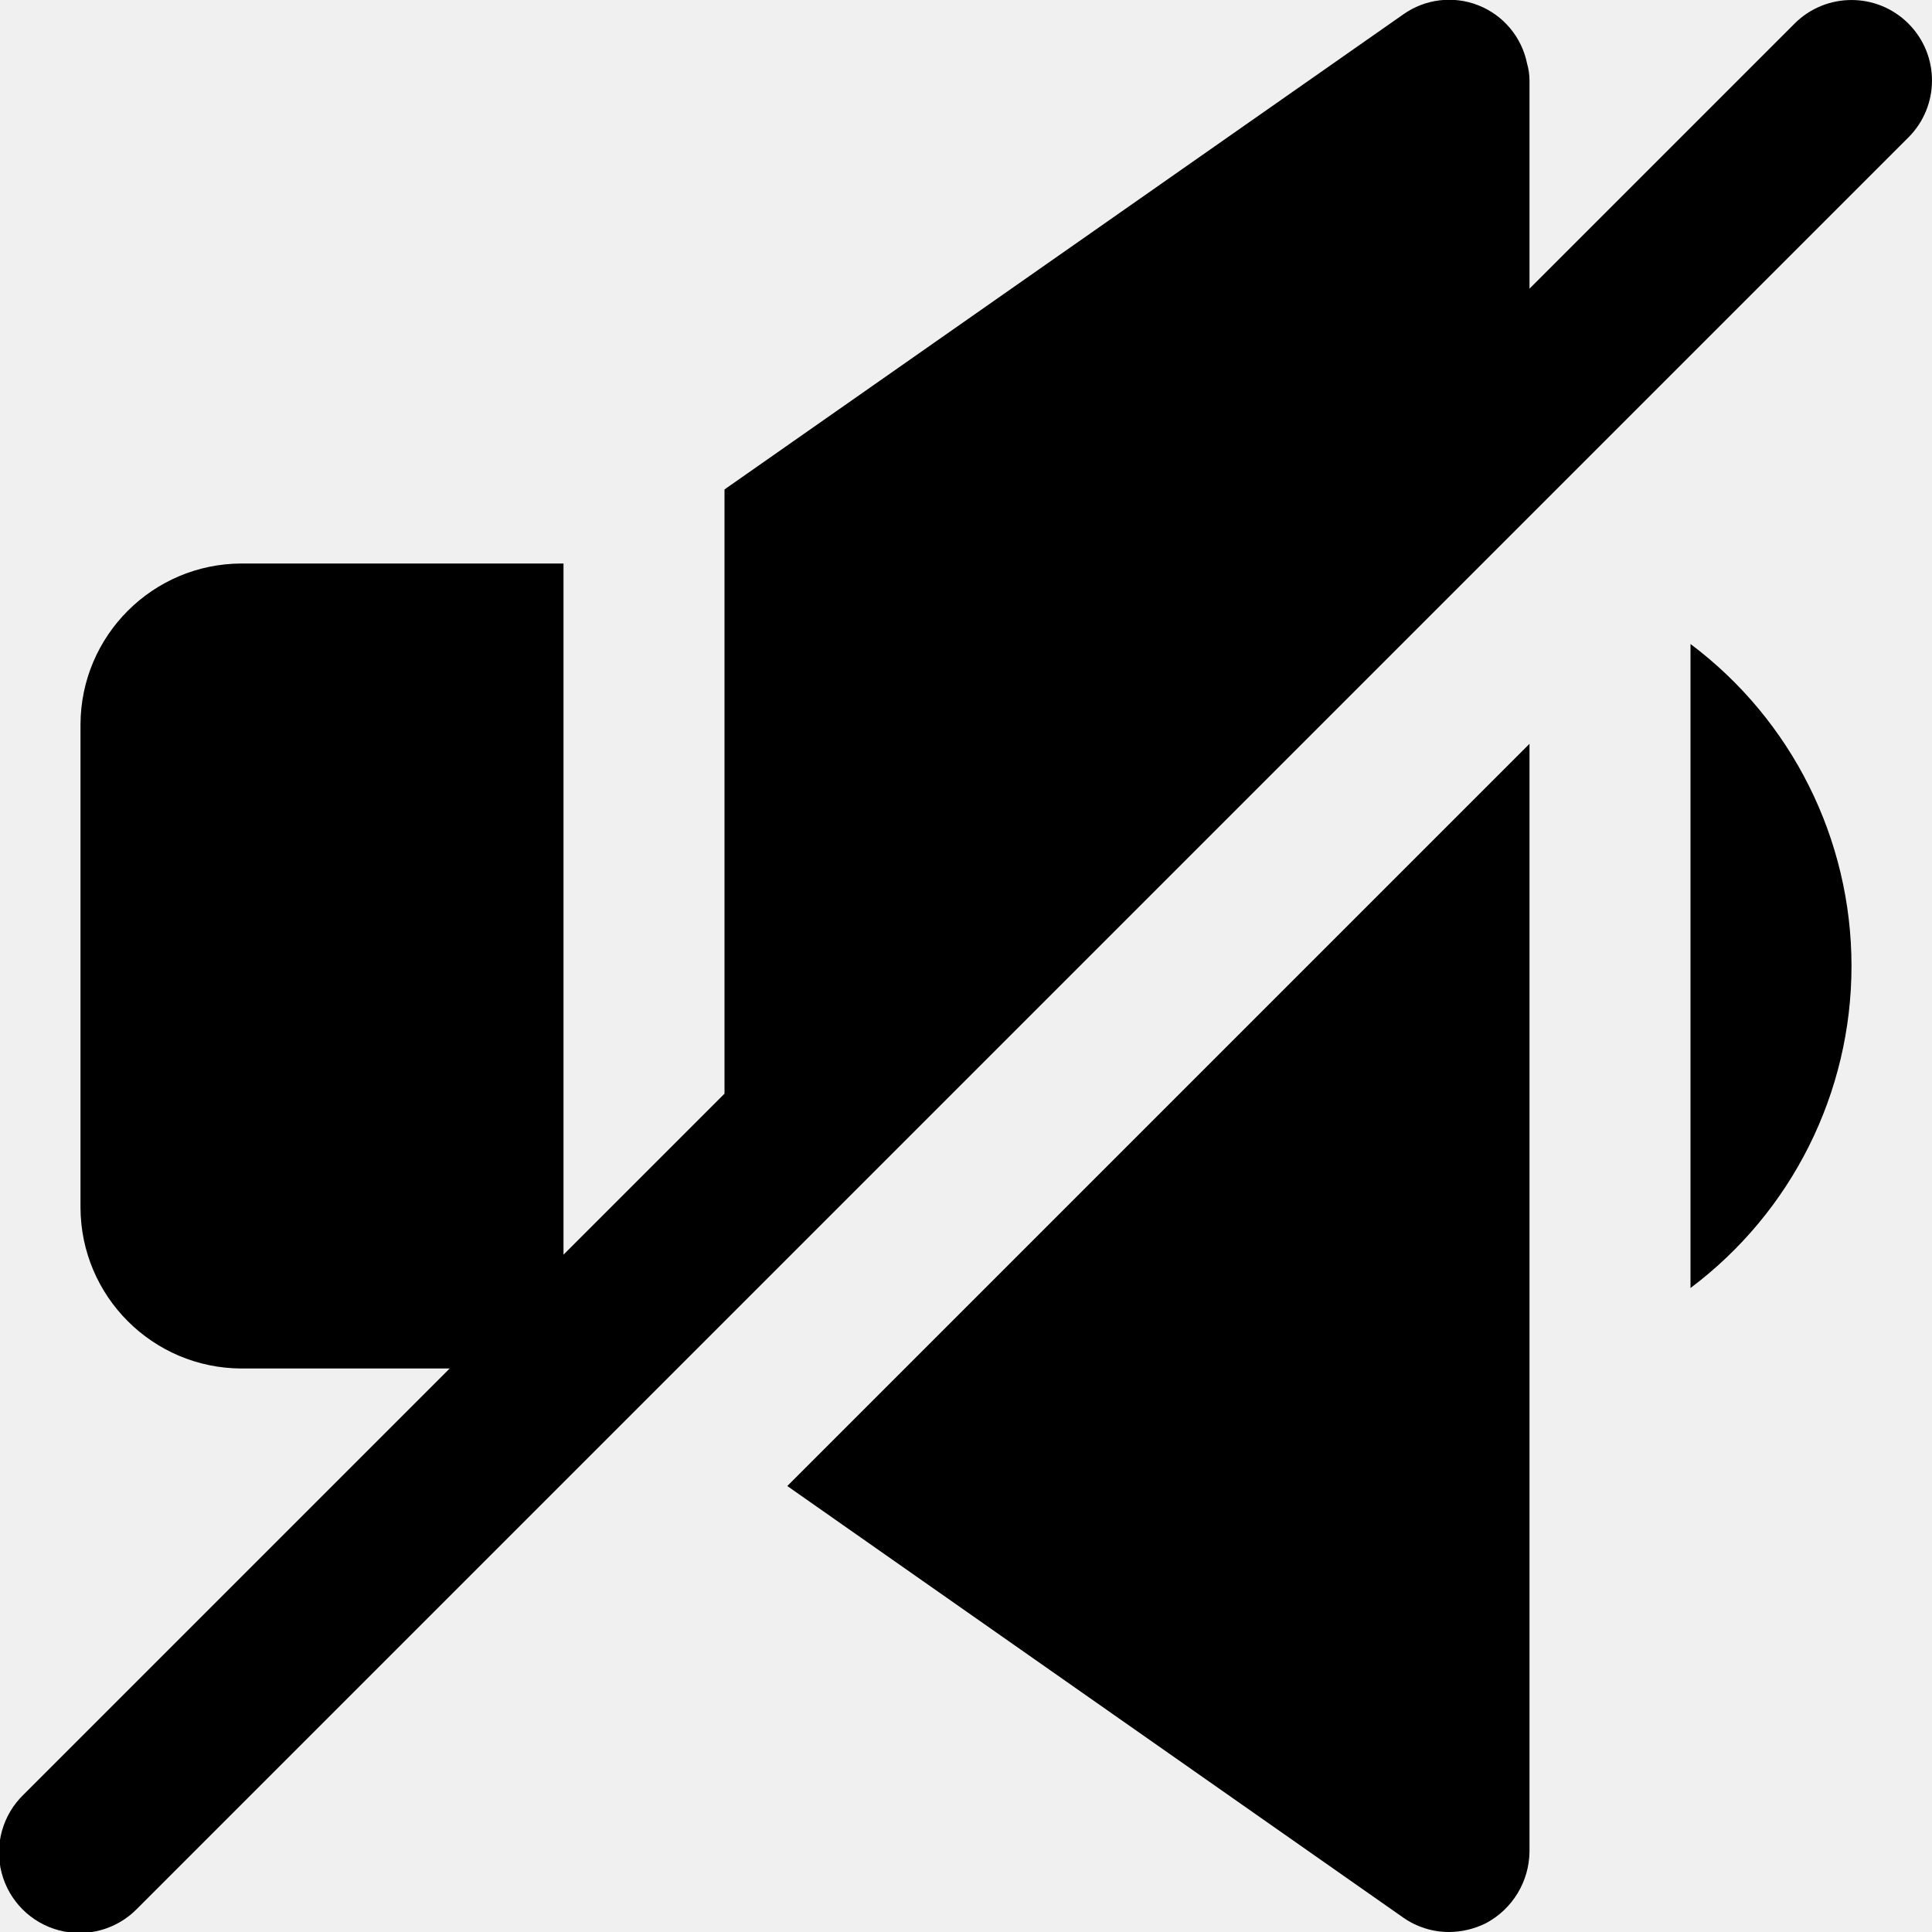
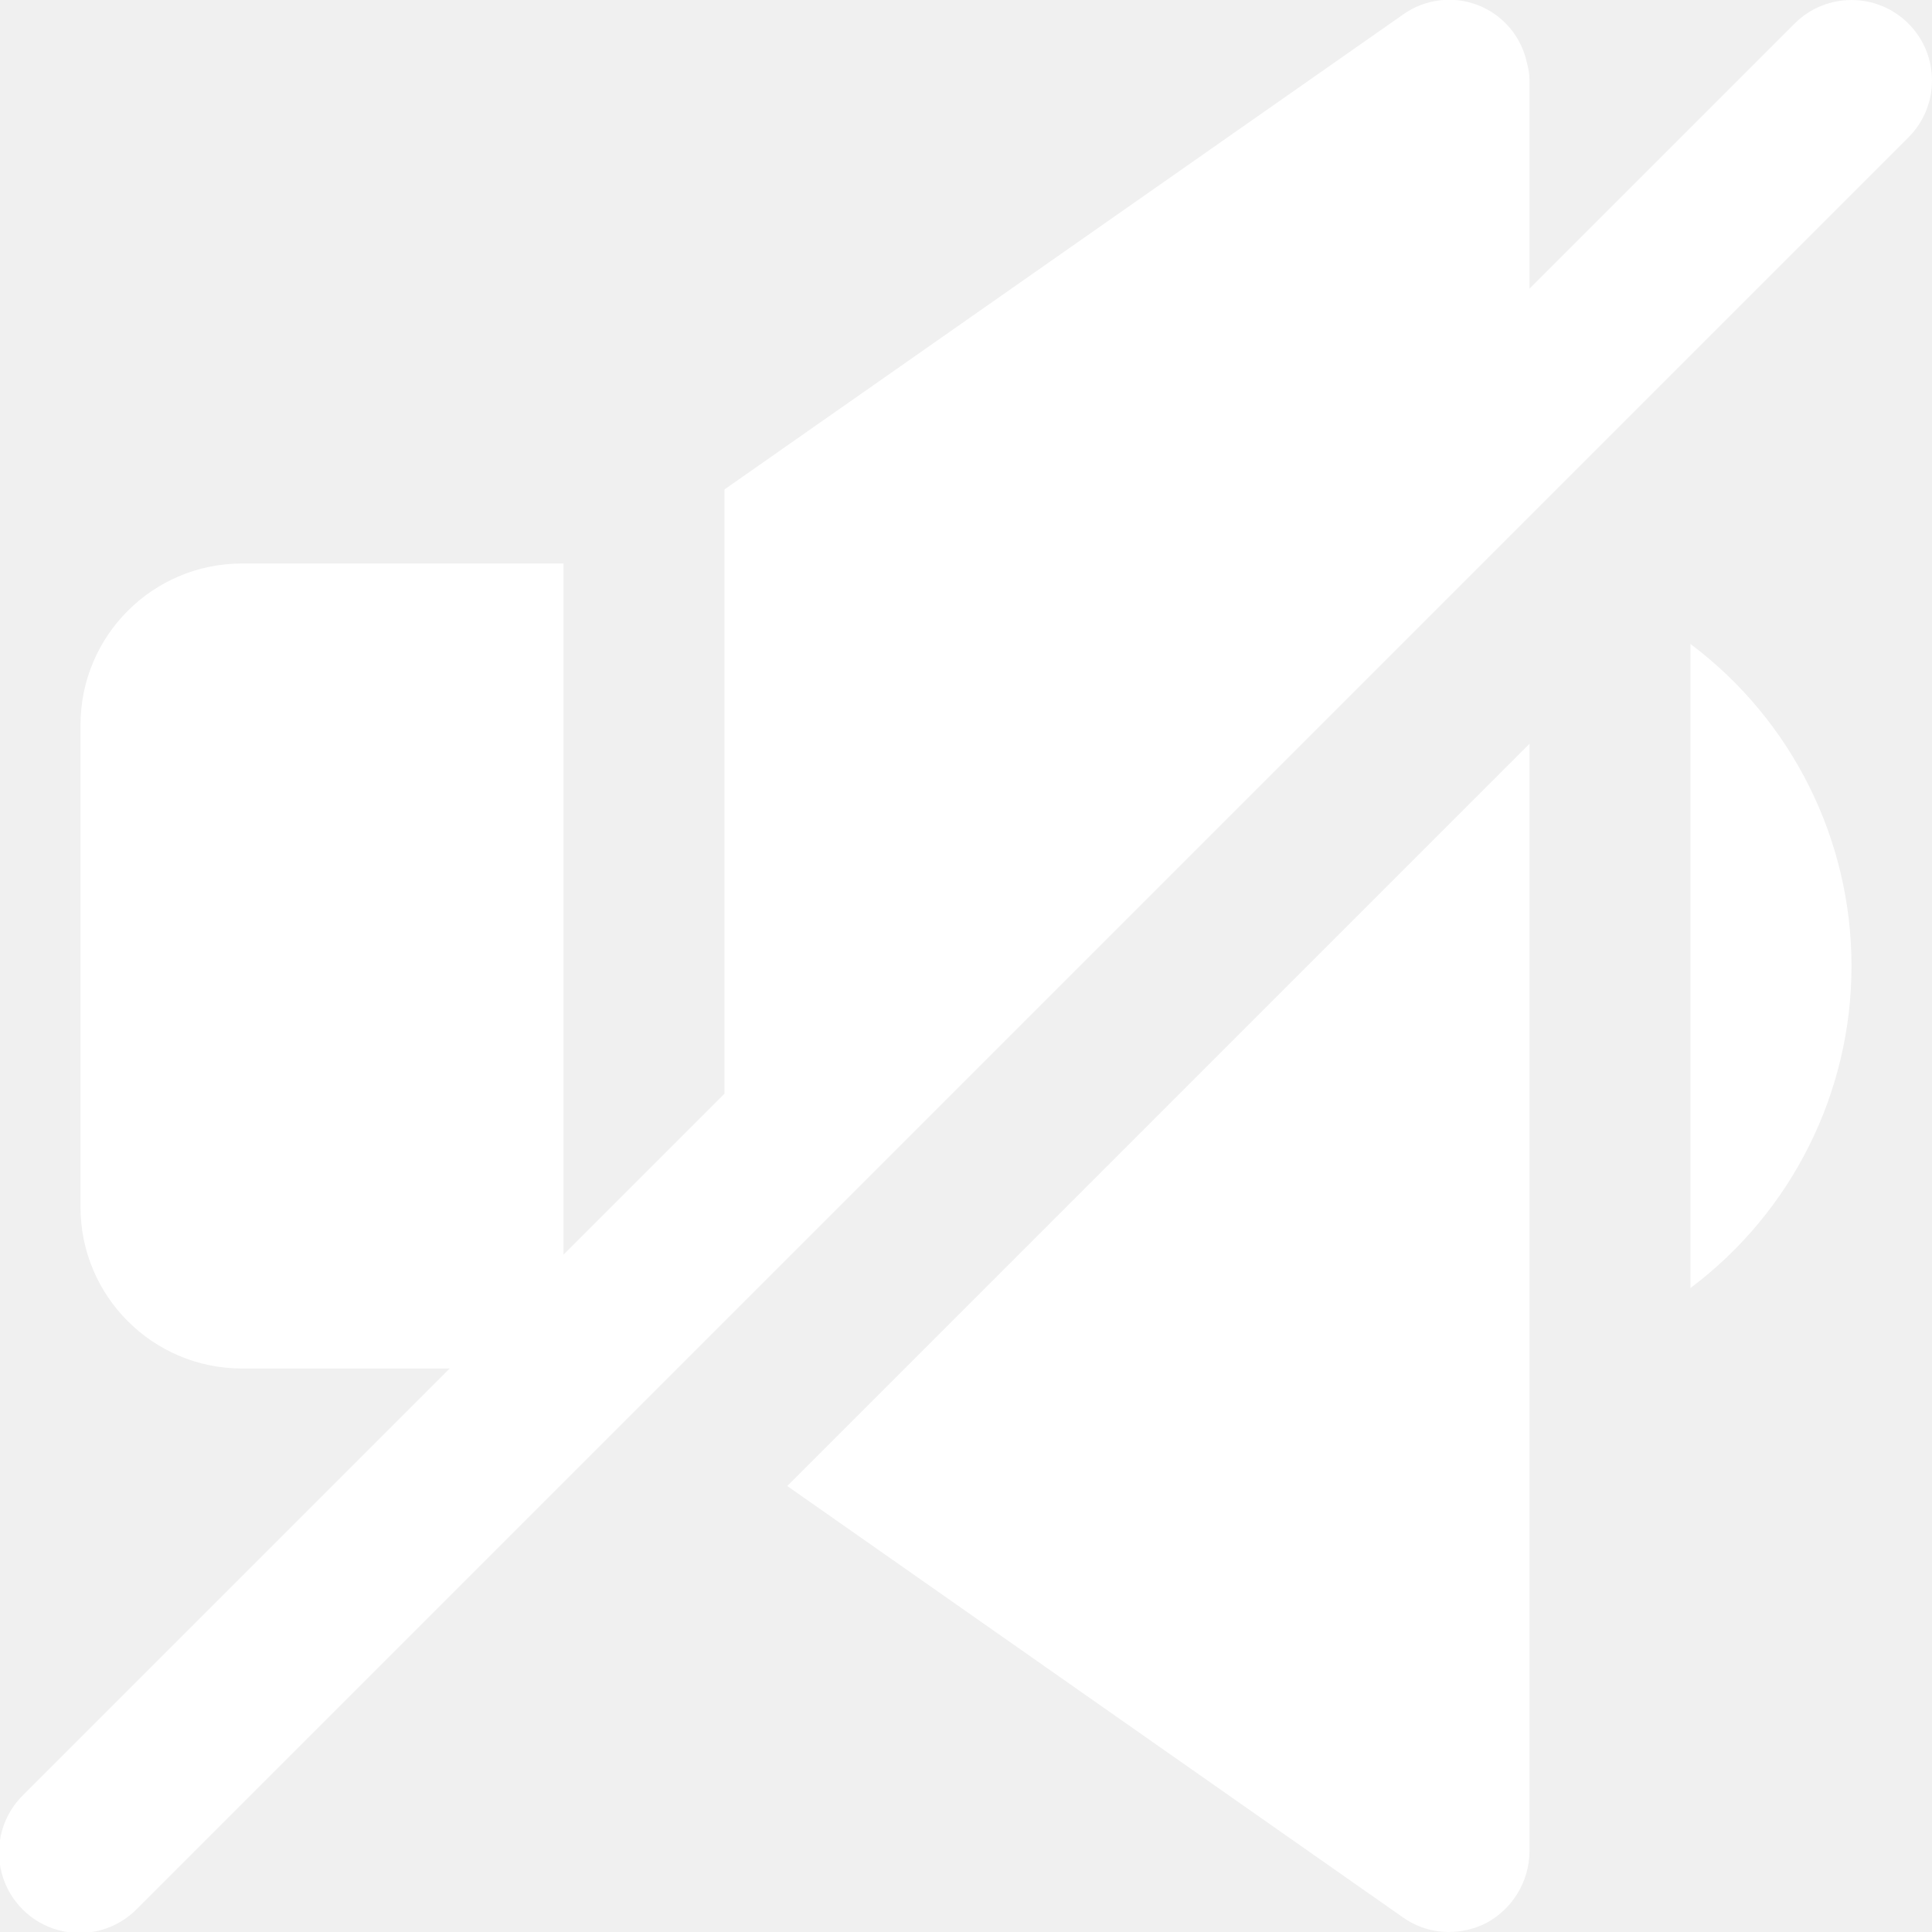
- <svg xmlns="http://www.w3.org/2000/svg" viewBox="0 0 24 24">
+ <svg xmlns="http://www.w3.org/2000/svg" viewBox="0 0 24 24" style="fill: white">
  <g data-name="3. Silence" id="_3._Silence">
    <path d="M21,8v8a5,5,0,0,0,0-8Z" />
    <path d="M17.43,23.82A.988.988,0,0,0,18,24a1.039,1.039,0,0,0,.46-.11A1.02,1.02,0,0,0,19,23V9.24L9.78,18.46Z" />
    <path d="M23.707.293a1,1,0,0,0-1.414,0L19,3.586V1a.761.761,0,0,0-.03-.21A.987.987,0,0,0,17.43.18L9,6.08v7.506l-2,2V7H3A2.006,2.006,0,0,0,1,9v6a2.006,2.006,0,0,0,2,2H5.586L.293,22.293a1,1,0,1,0,1.414,1.414l22-22A1,1,0,0,0,23.707.293Z" />
  </g>
</svg>
